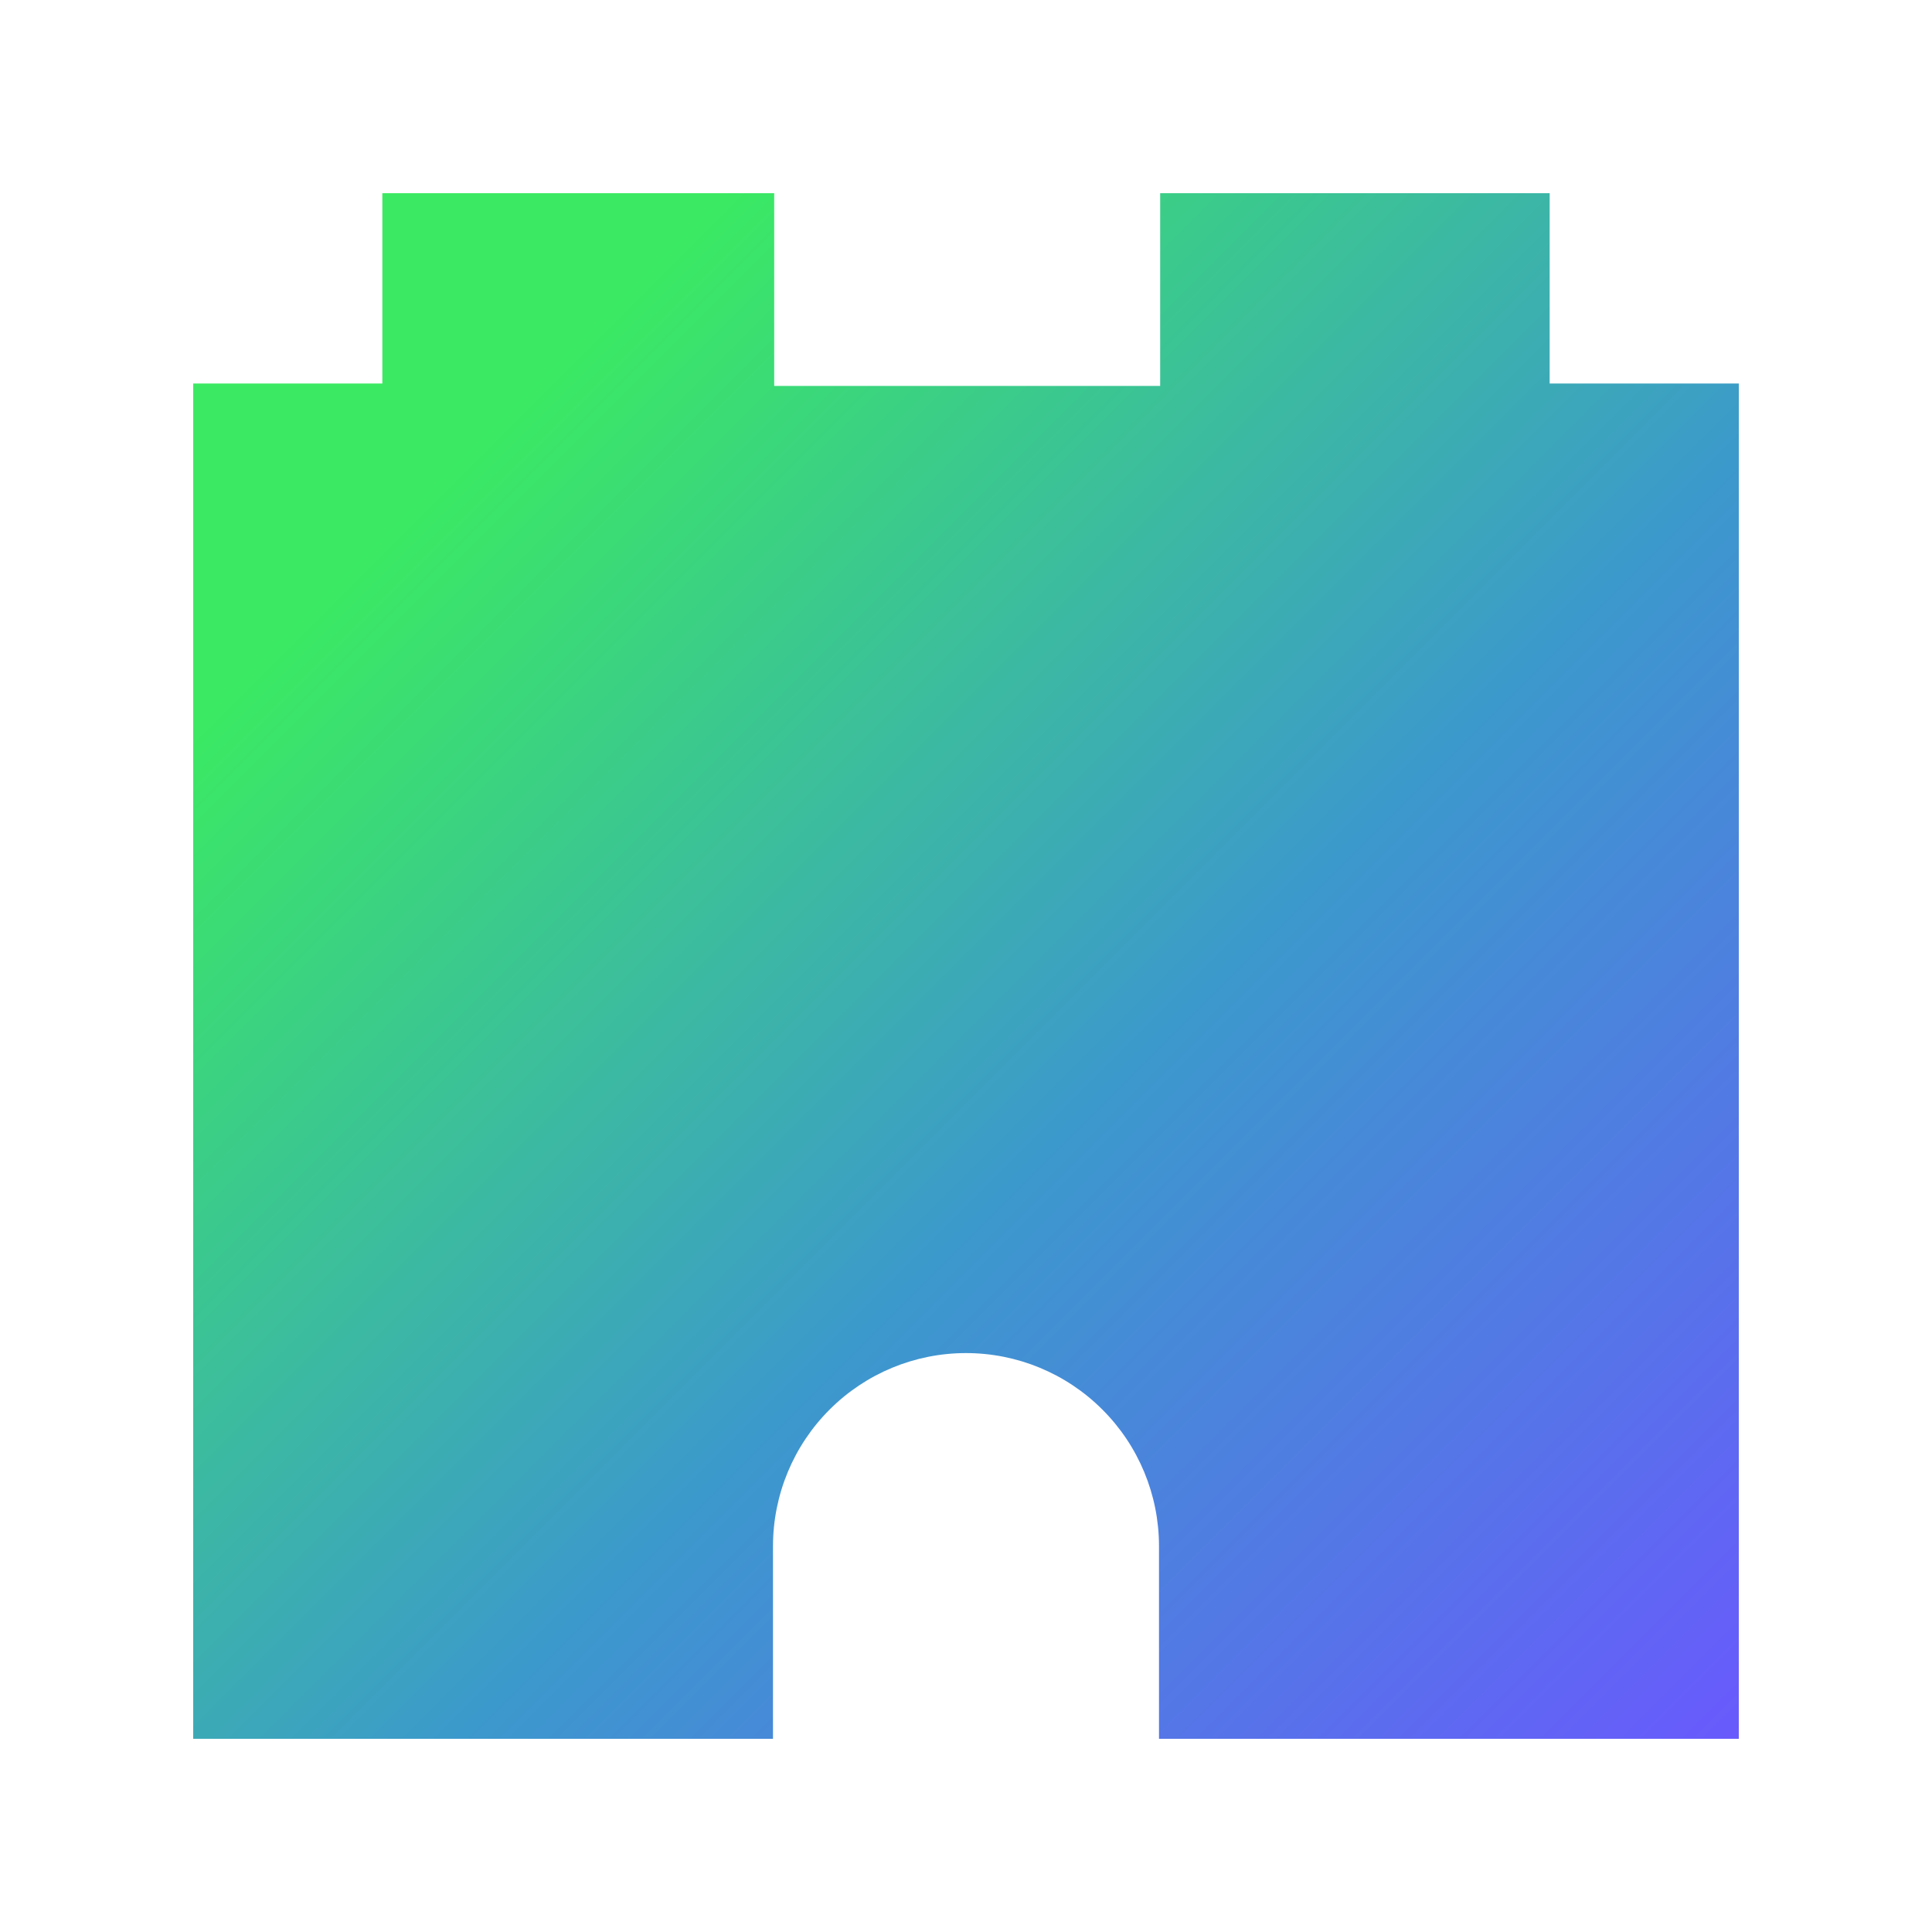
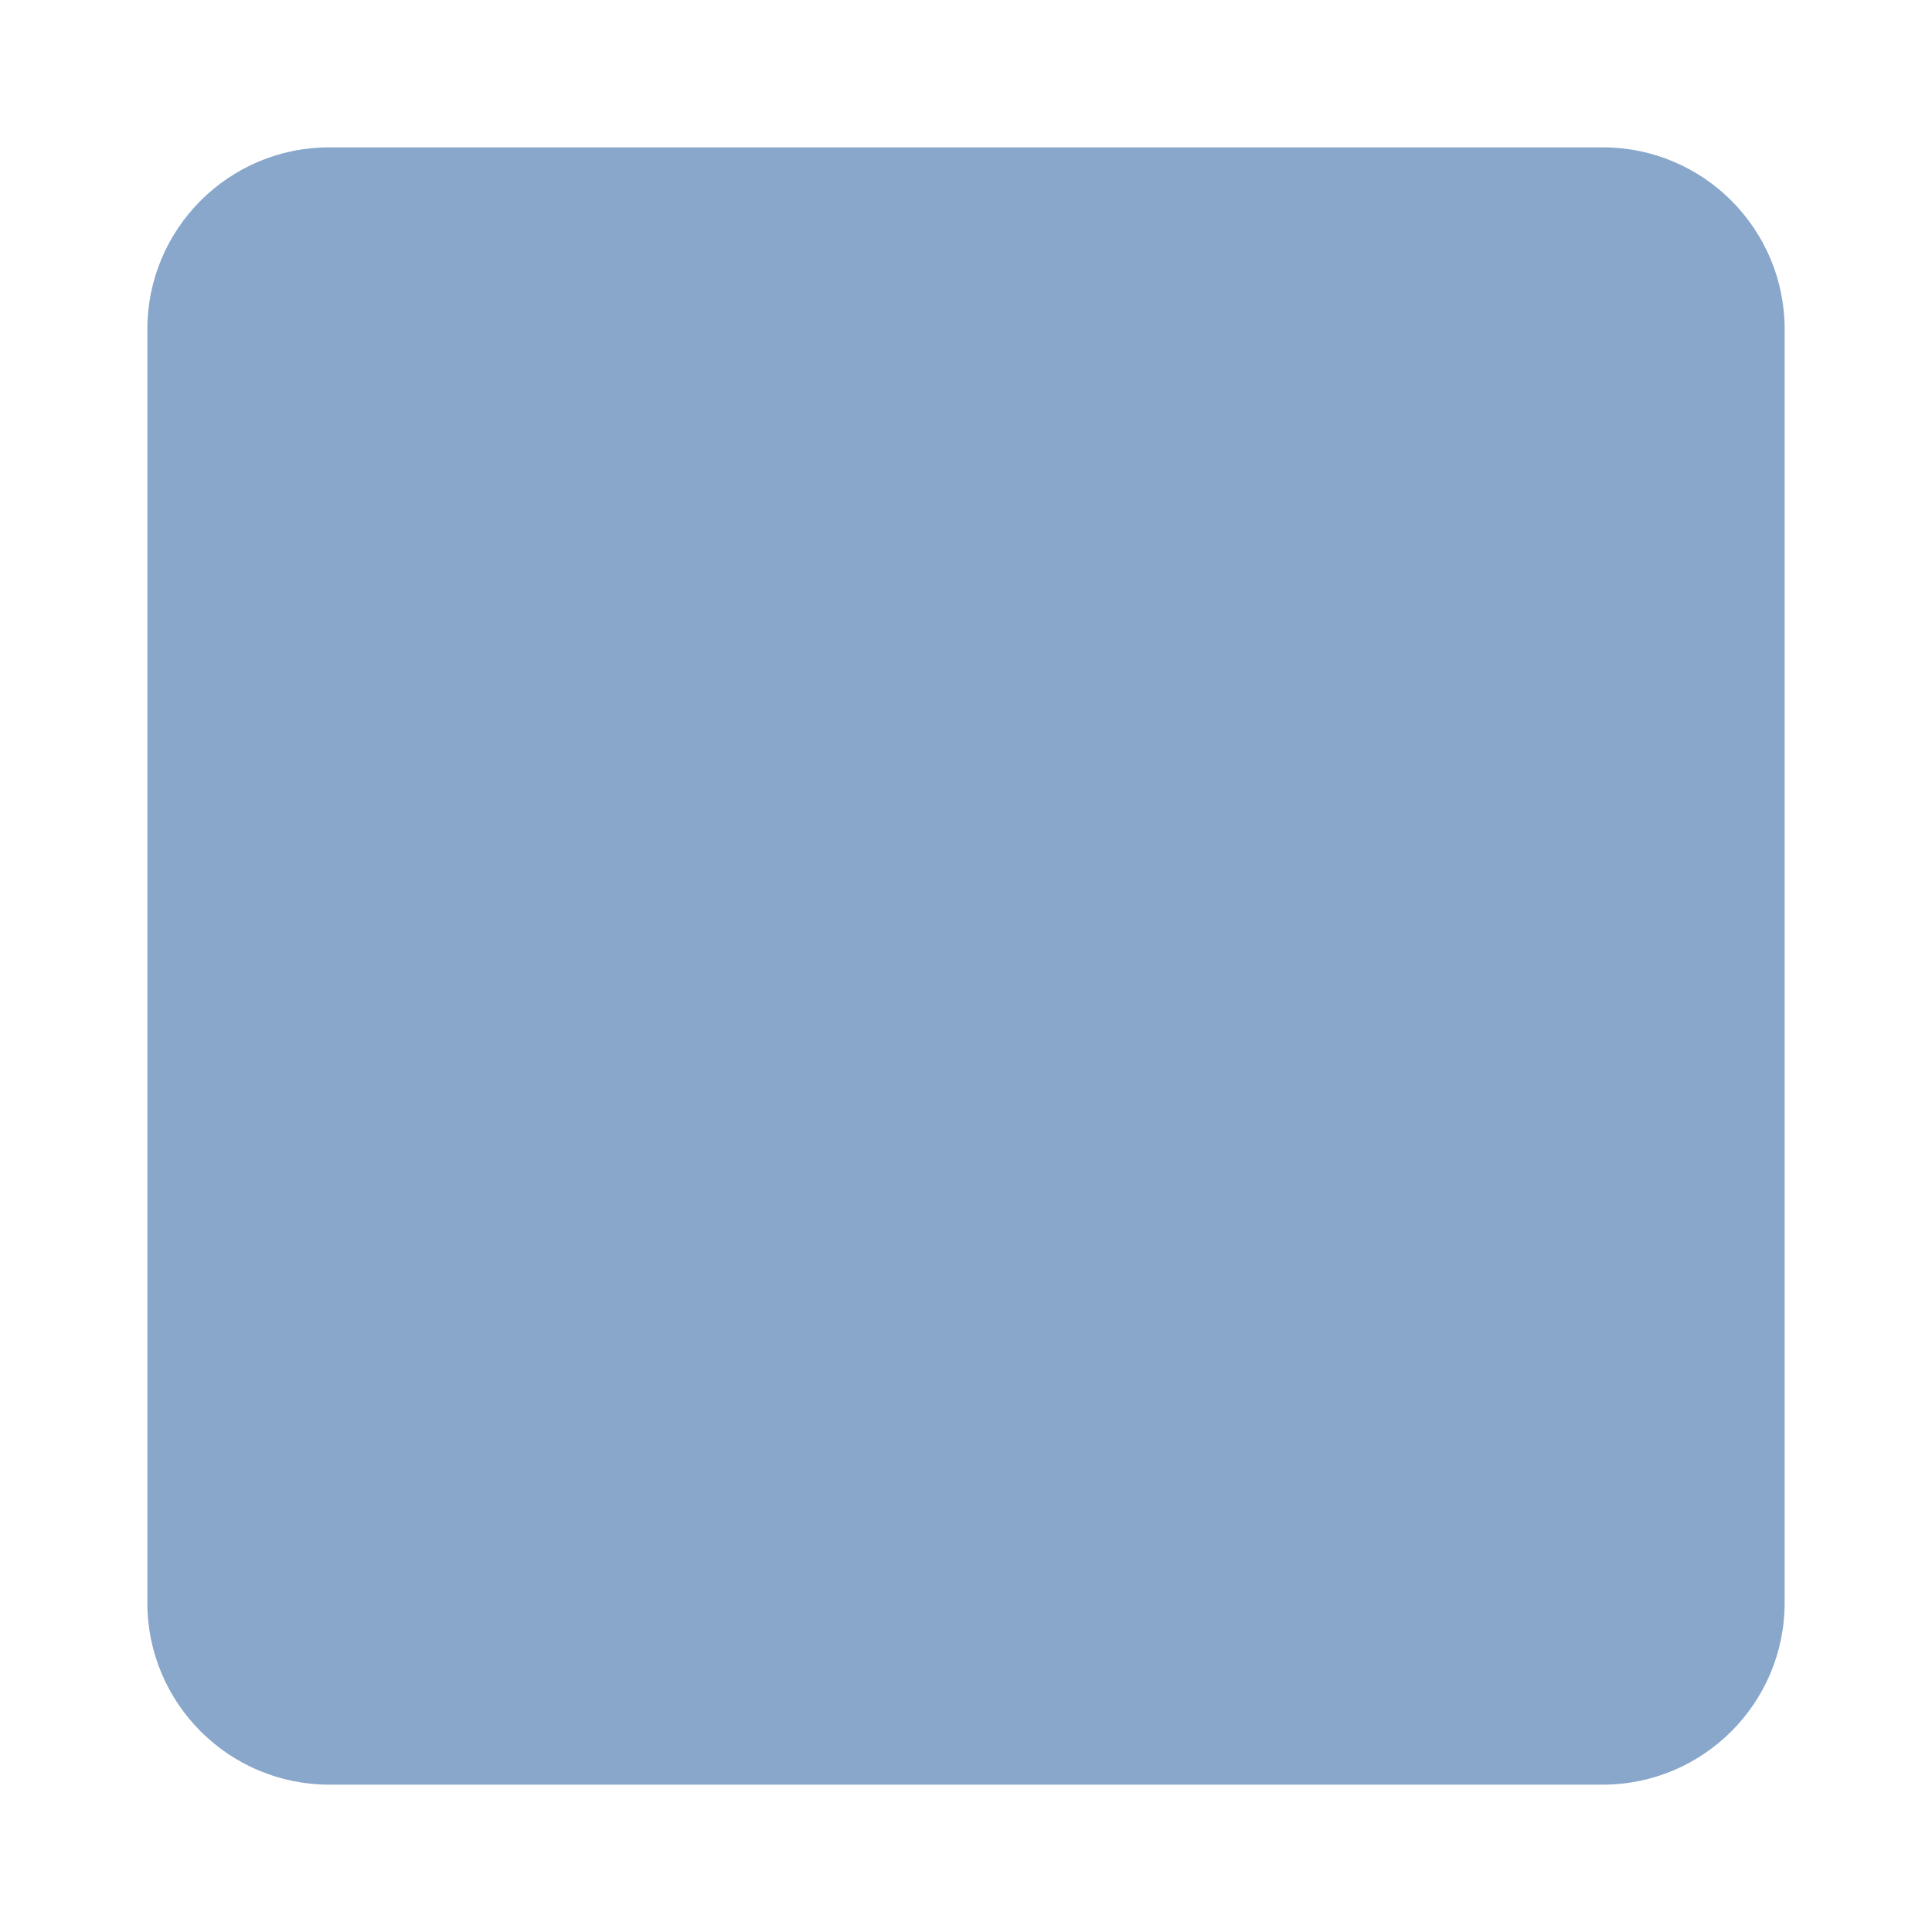
- <svg xmlns="http://www.w3.org/2000/svg" width="40" height="40" viewBox="0 0 40 40" fill="none">
-   <path d="M32.084 7.94V4H24.02V7.99H16.029V4H7.916V7.94H4V36H16.004V32.005C16.006 30.946 16.427 29.931 17.177 29.183C17.926 28.434 18.941 28.014 20 28.014C21.059 28.014 22.074 28.434 22.823 29.183C23.573 29.931 23.994 30.946 23.996 32.005V36H36V7.94H32.084Z" fill="url(#paint0_linear)" />
-   <defs>
-     <linearGradient id="paint0_linear" x1="2.942" y1="4.9" x2="37.777" y2="39.734" gradientUnits="userSpaceOnUse">
-       <stop offset="0.159" stop-color="#3BEA62" />
-       <stop offset="0.54" stop-color="#3C99CC" />
-       <stop offset="0.937" stop-color="#6B57FF" />
-     </linearGradient>
-   </defs>
+ <svg xmlns="http://www.w3.org/2000/svg" width="40px" height="40px" viewBox="-3.24 -3.24 42.48 42.48" aria-hidden="true" role="img" class="iconify iconify--twemoji" preserveAspectRatio="xMidYMid meet" fill="#000000">
+   <g id="SVGRepo_bgCarrier" stroke-width="0" />
+   <g id="SVGRepo_tracerCarrier" stroke-linecap="round" stroke-linejoin="round" />
+   <g id="SVGRepo_iconCarrier">
+     <path fill="#88a7cb" d="M36 32a4 4 0 0 1-4 4H4a4 4 0 0 1-4-4V4a4 4 0 0 1 4-4h28a4 4 0 0 1 4 4v28z" />
+   </g>
</svg>
